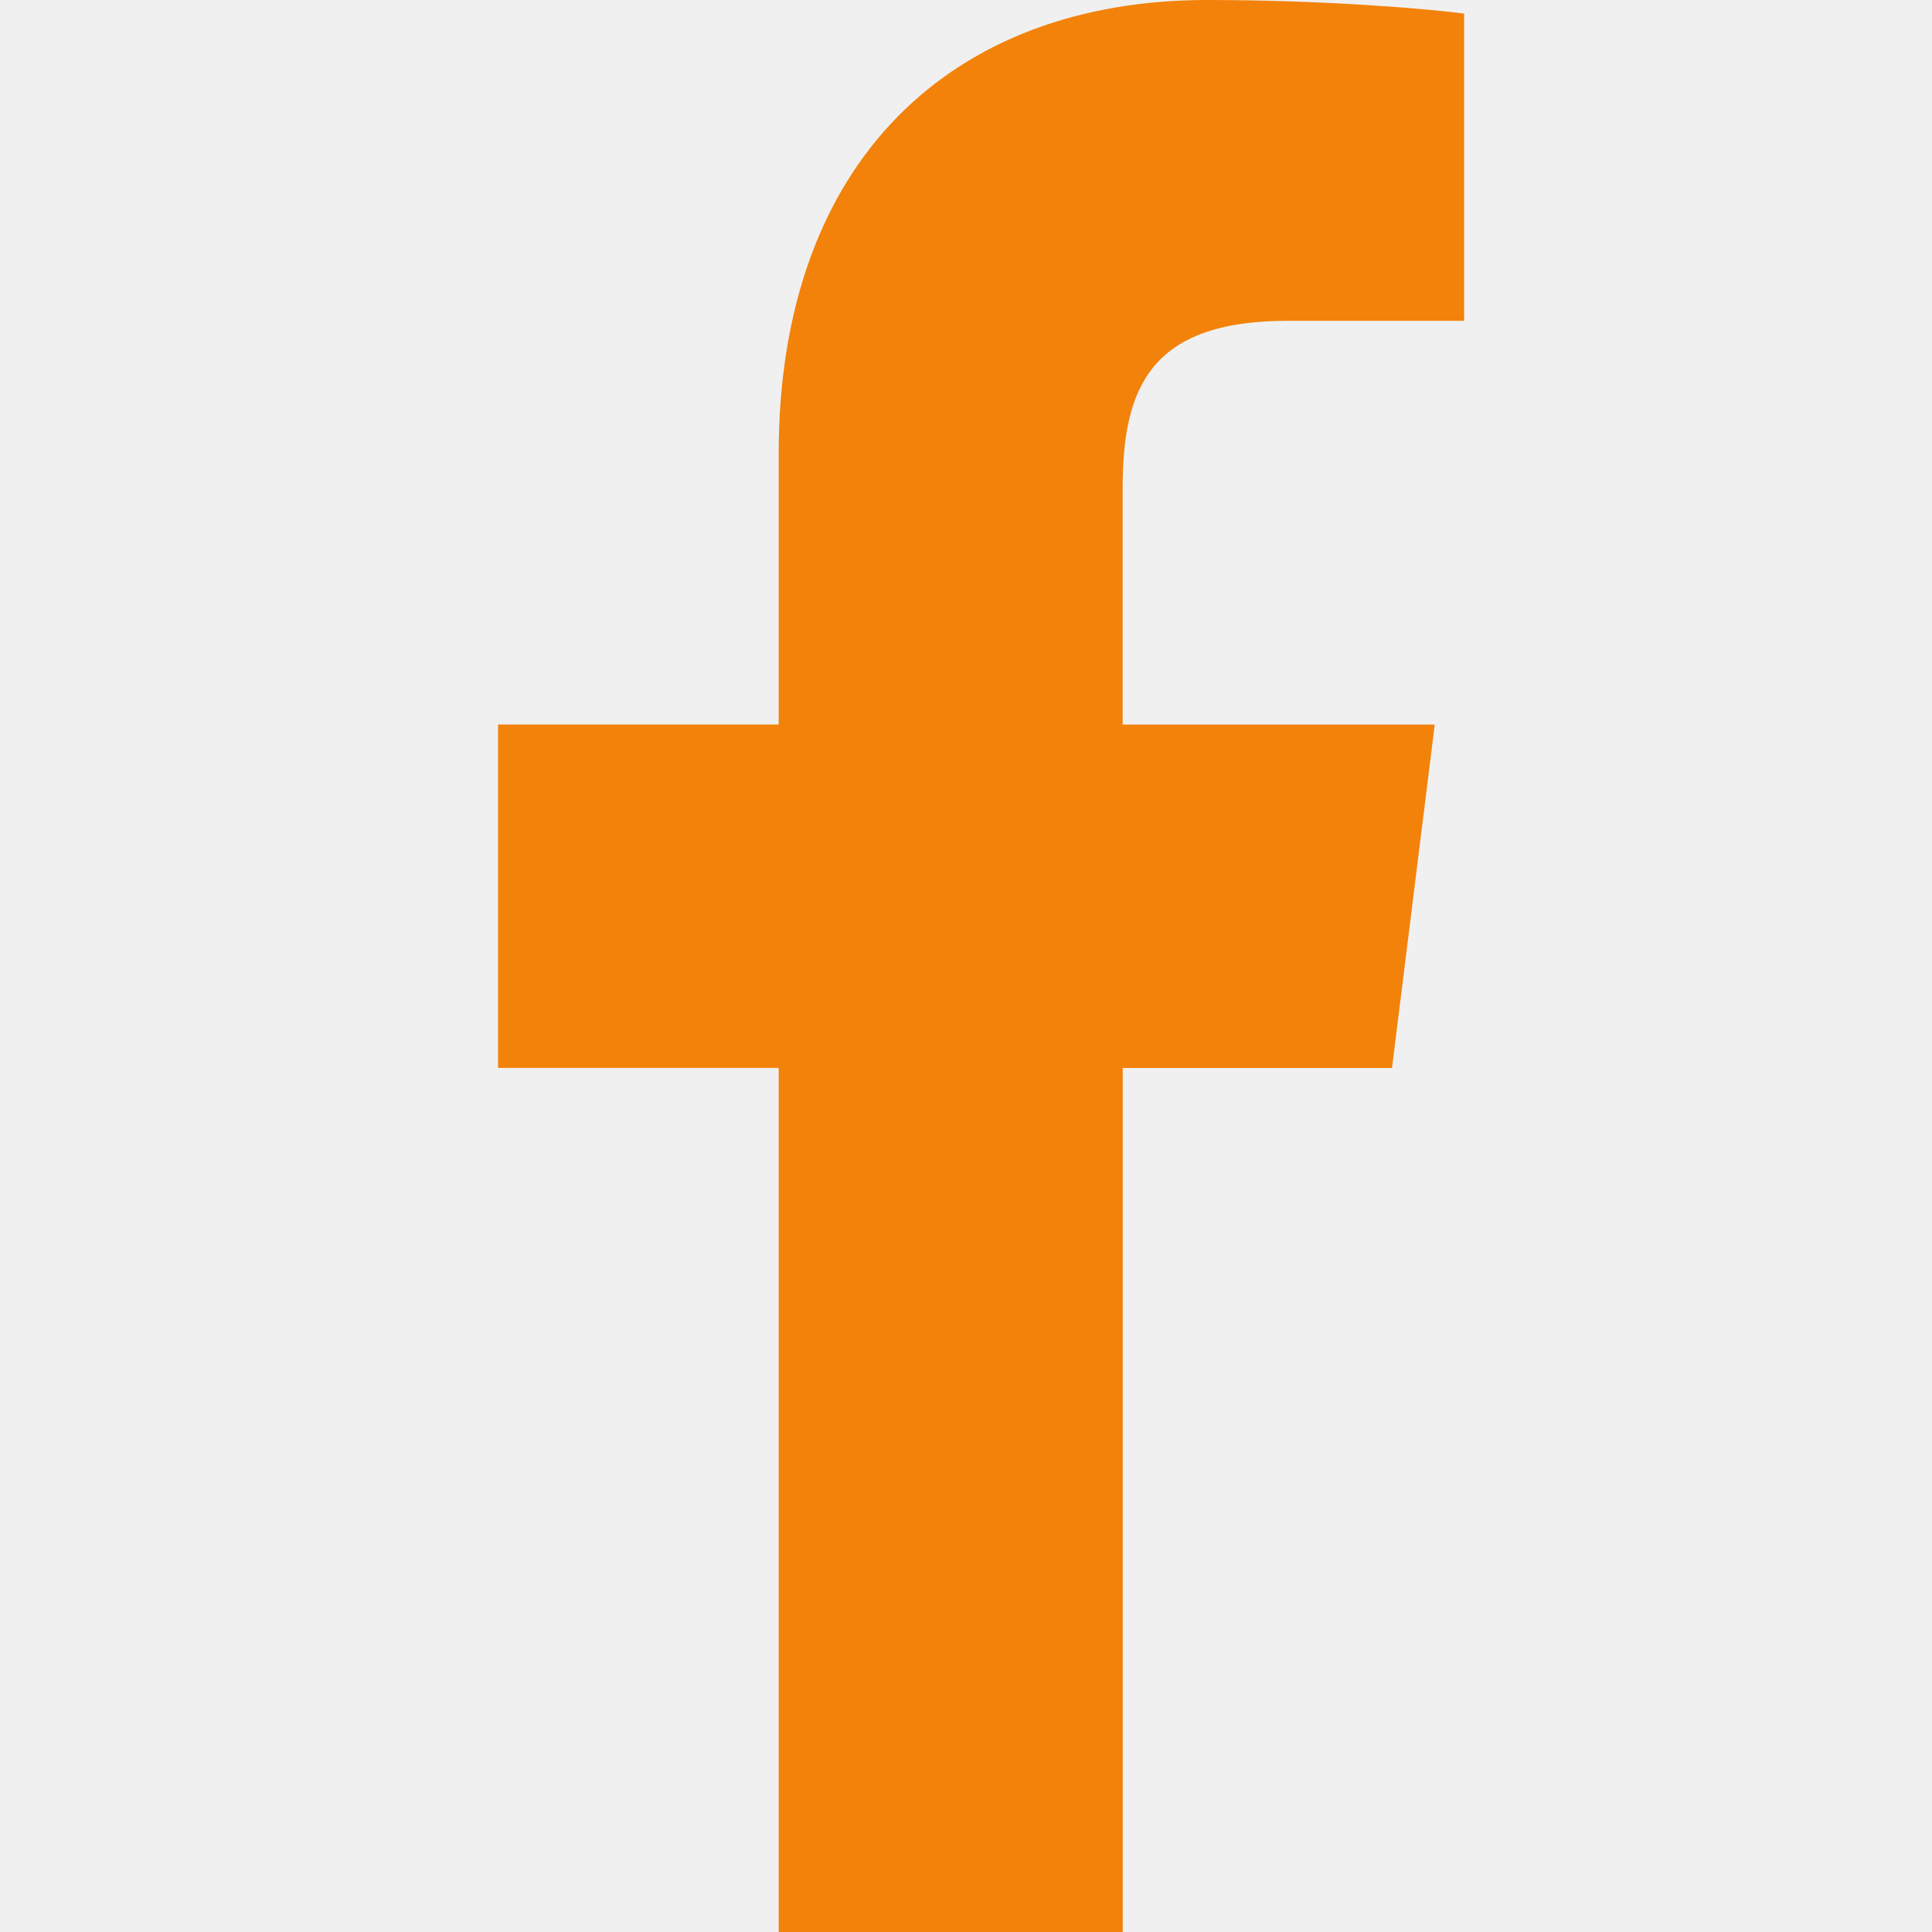
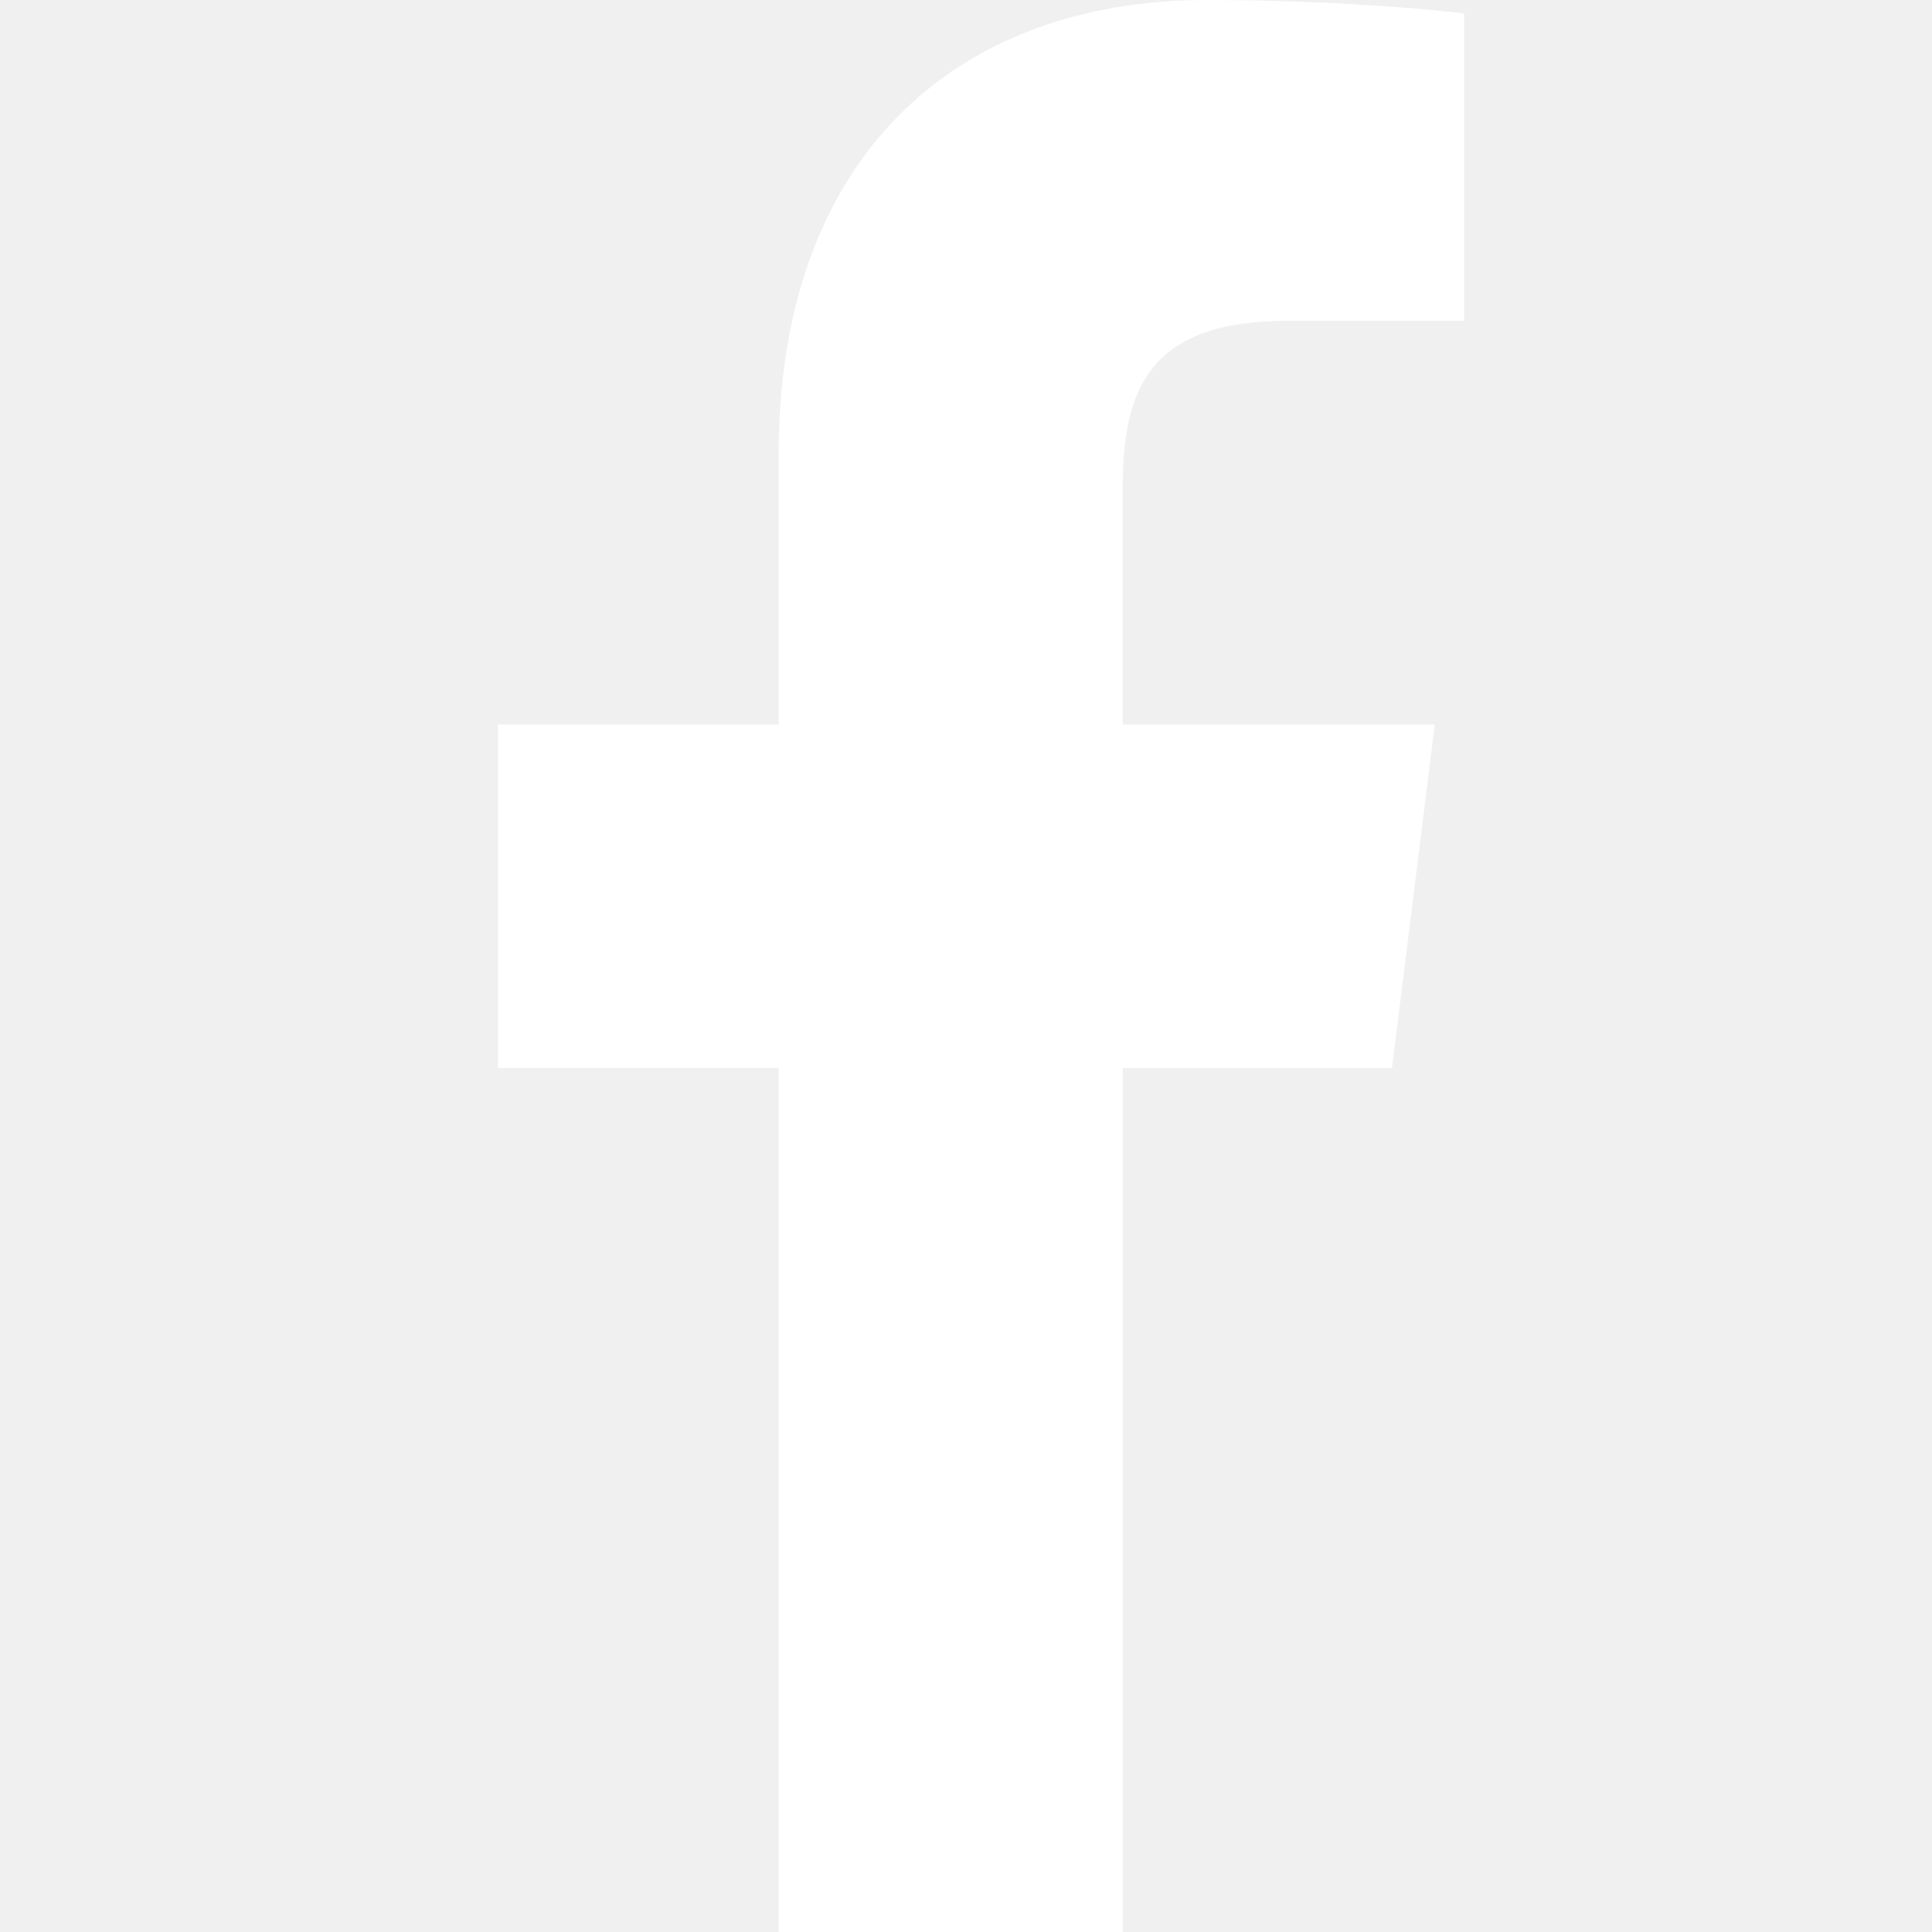
<svg xmlns="http://www.w3.org/2000/svg" id="Bold" enable-background="new 0 0 24 24" height="512px" viewBox="0 0 24 24" width="512px">
  <g>
-     <path d="m15.997 3.985h2.191v-3.816c-.378-.052-1.678-.169-3.192-.169-3.159 0-5.323 1.987-5.323 5.639v3.361h-3.486v4.266h3.486v10.734h4.274v-10.733h3.345l.531-4.266h-3.877v-2.939c.001-1.233.333-2.077 2.051-2.077z" data-original="#000000" class="active-path" data-old_color="#000000" fill="#F3820A" />
+     <path d="m15.997 3.985h2.191v-3.816c-.378-.052-1.678-.169-3.192-.169-3.159 0-5.323 1.987-5.323 5.639v3.361h-3.486v4.266h3.486v10.734h4.274v-10.733h3.345l.531-4.266h-3.877v-2.939c.001-1.233.333-2.077 2.051-2.077z" data-original="#000000" class="active-path" data-old_color="#000000" fill="#ffffff" />
  </g>
</svg>
